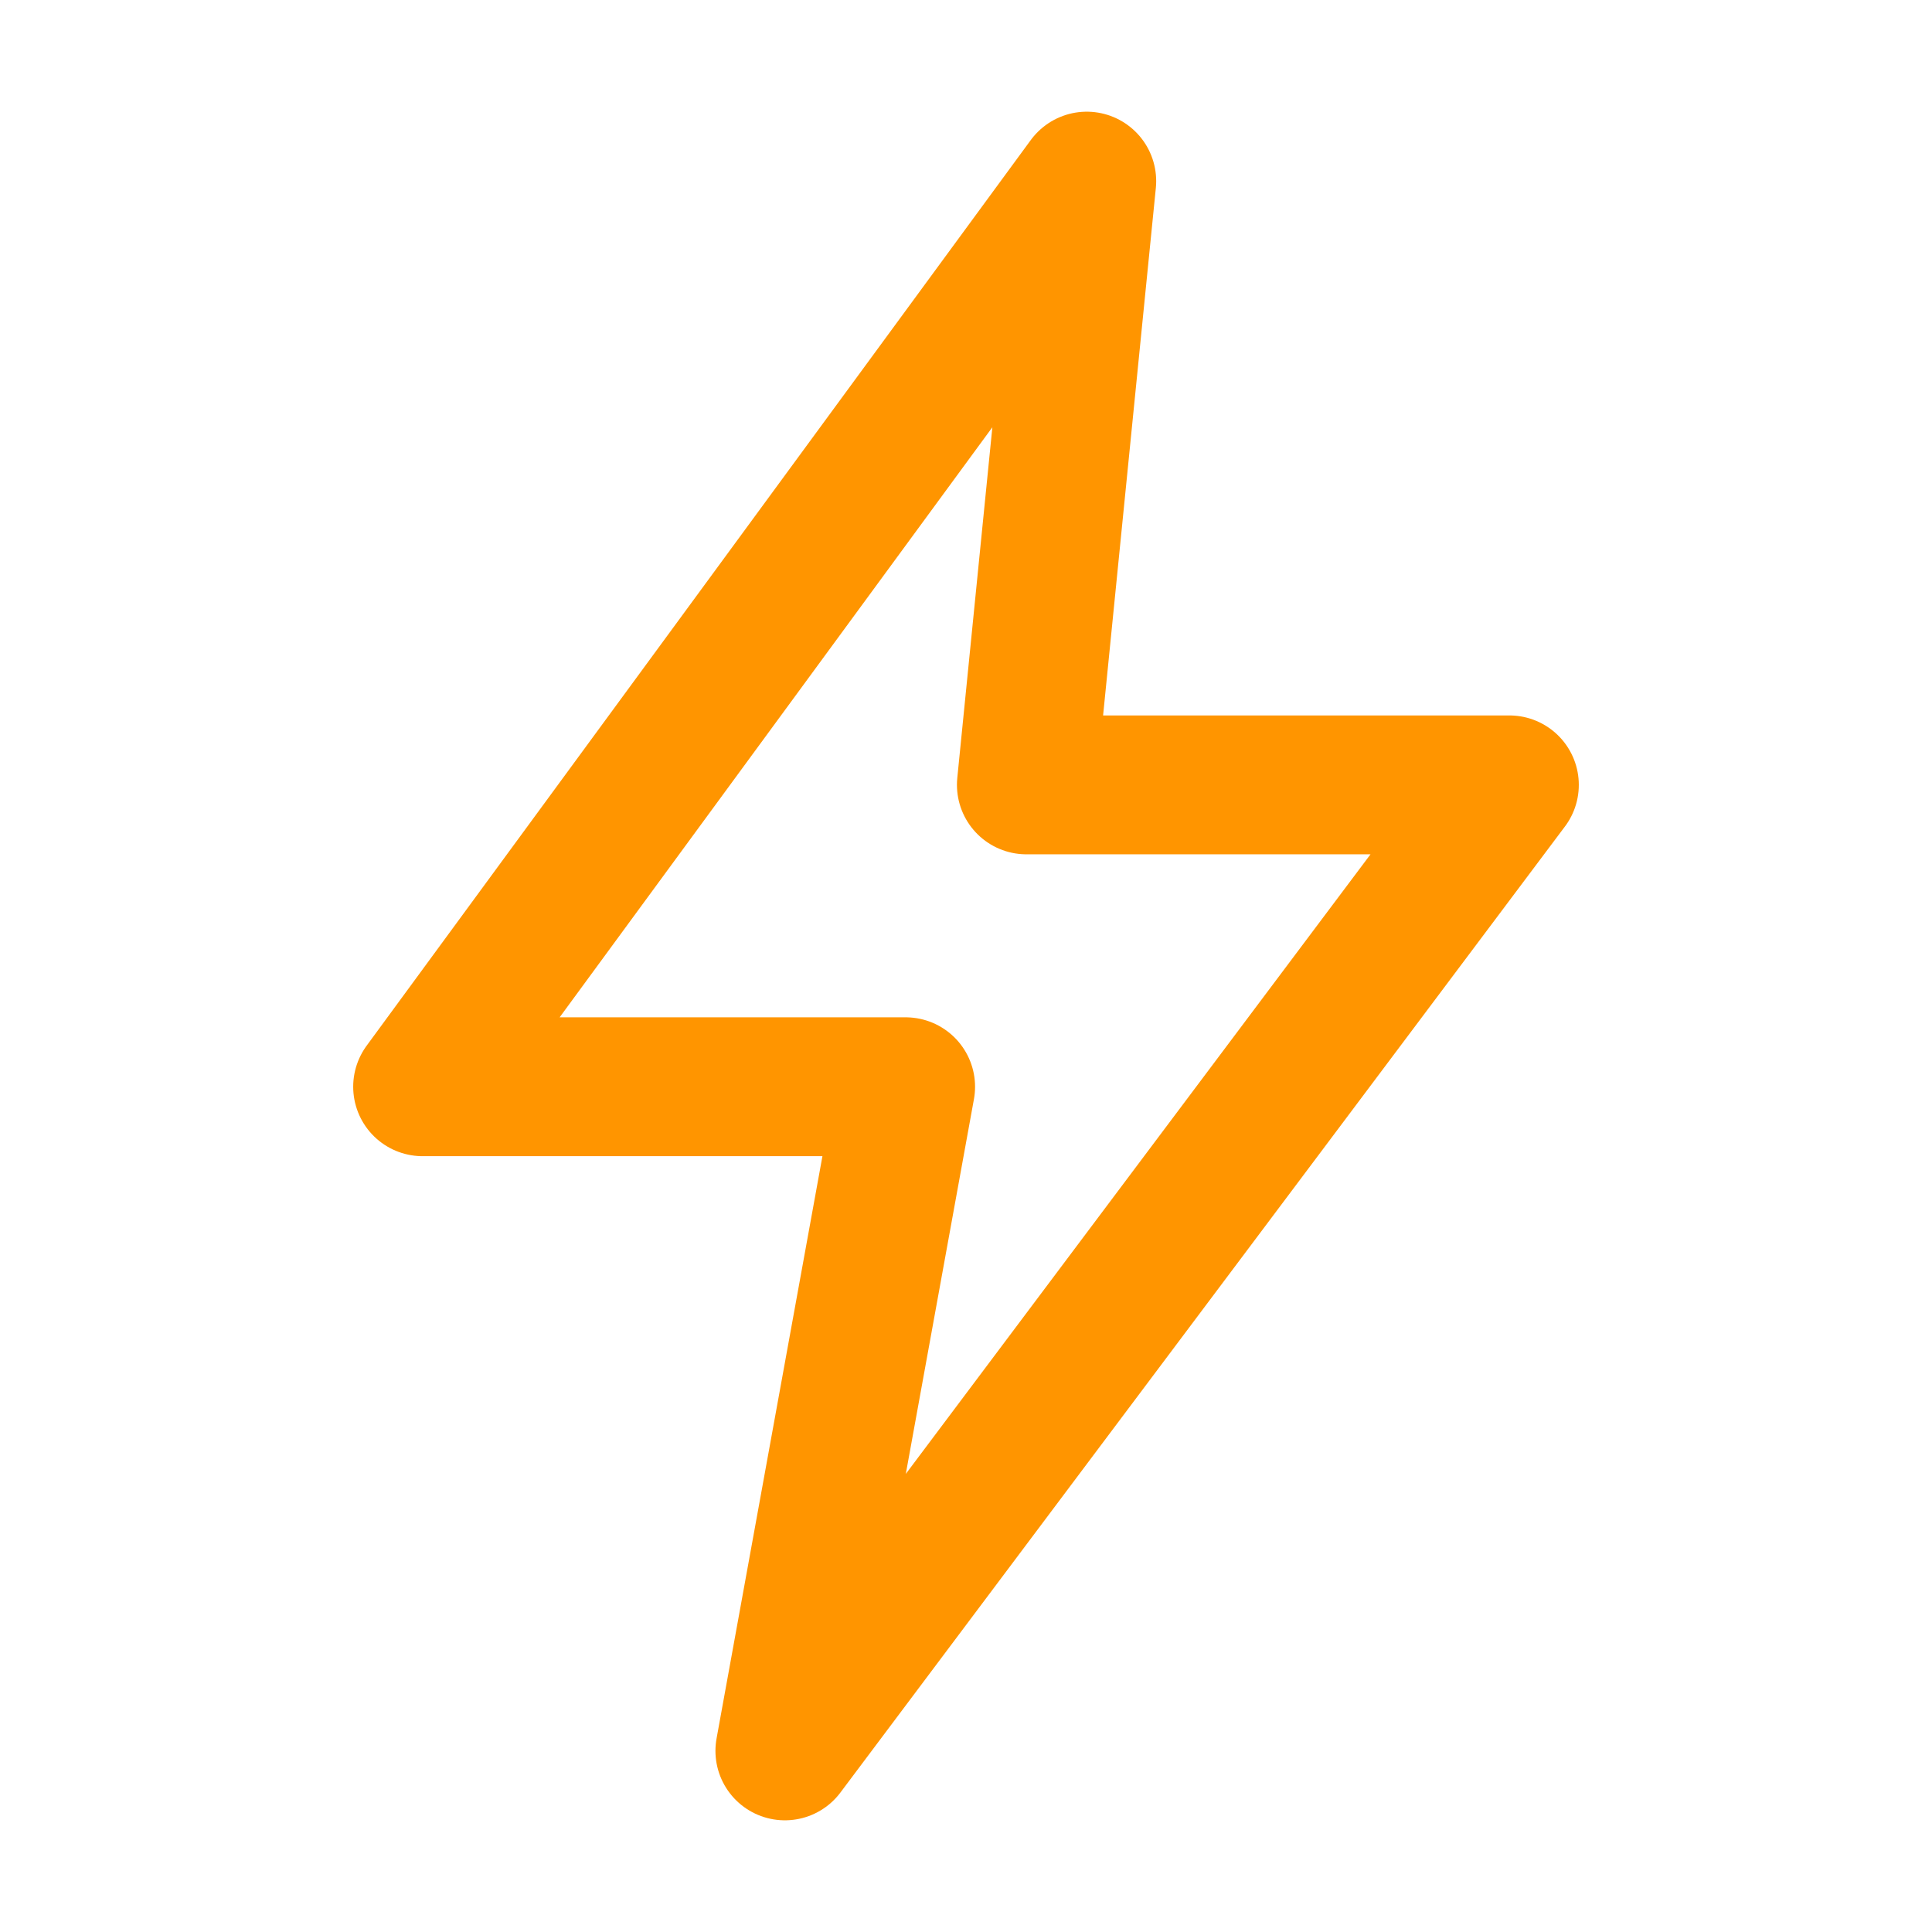
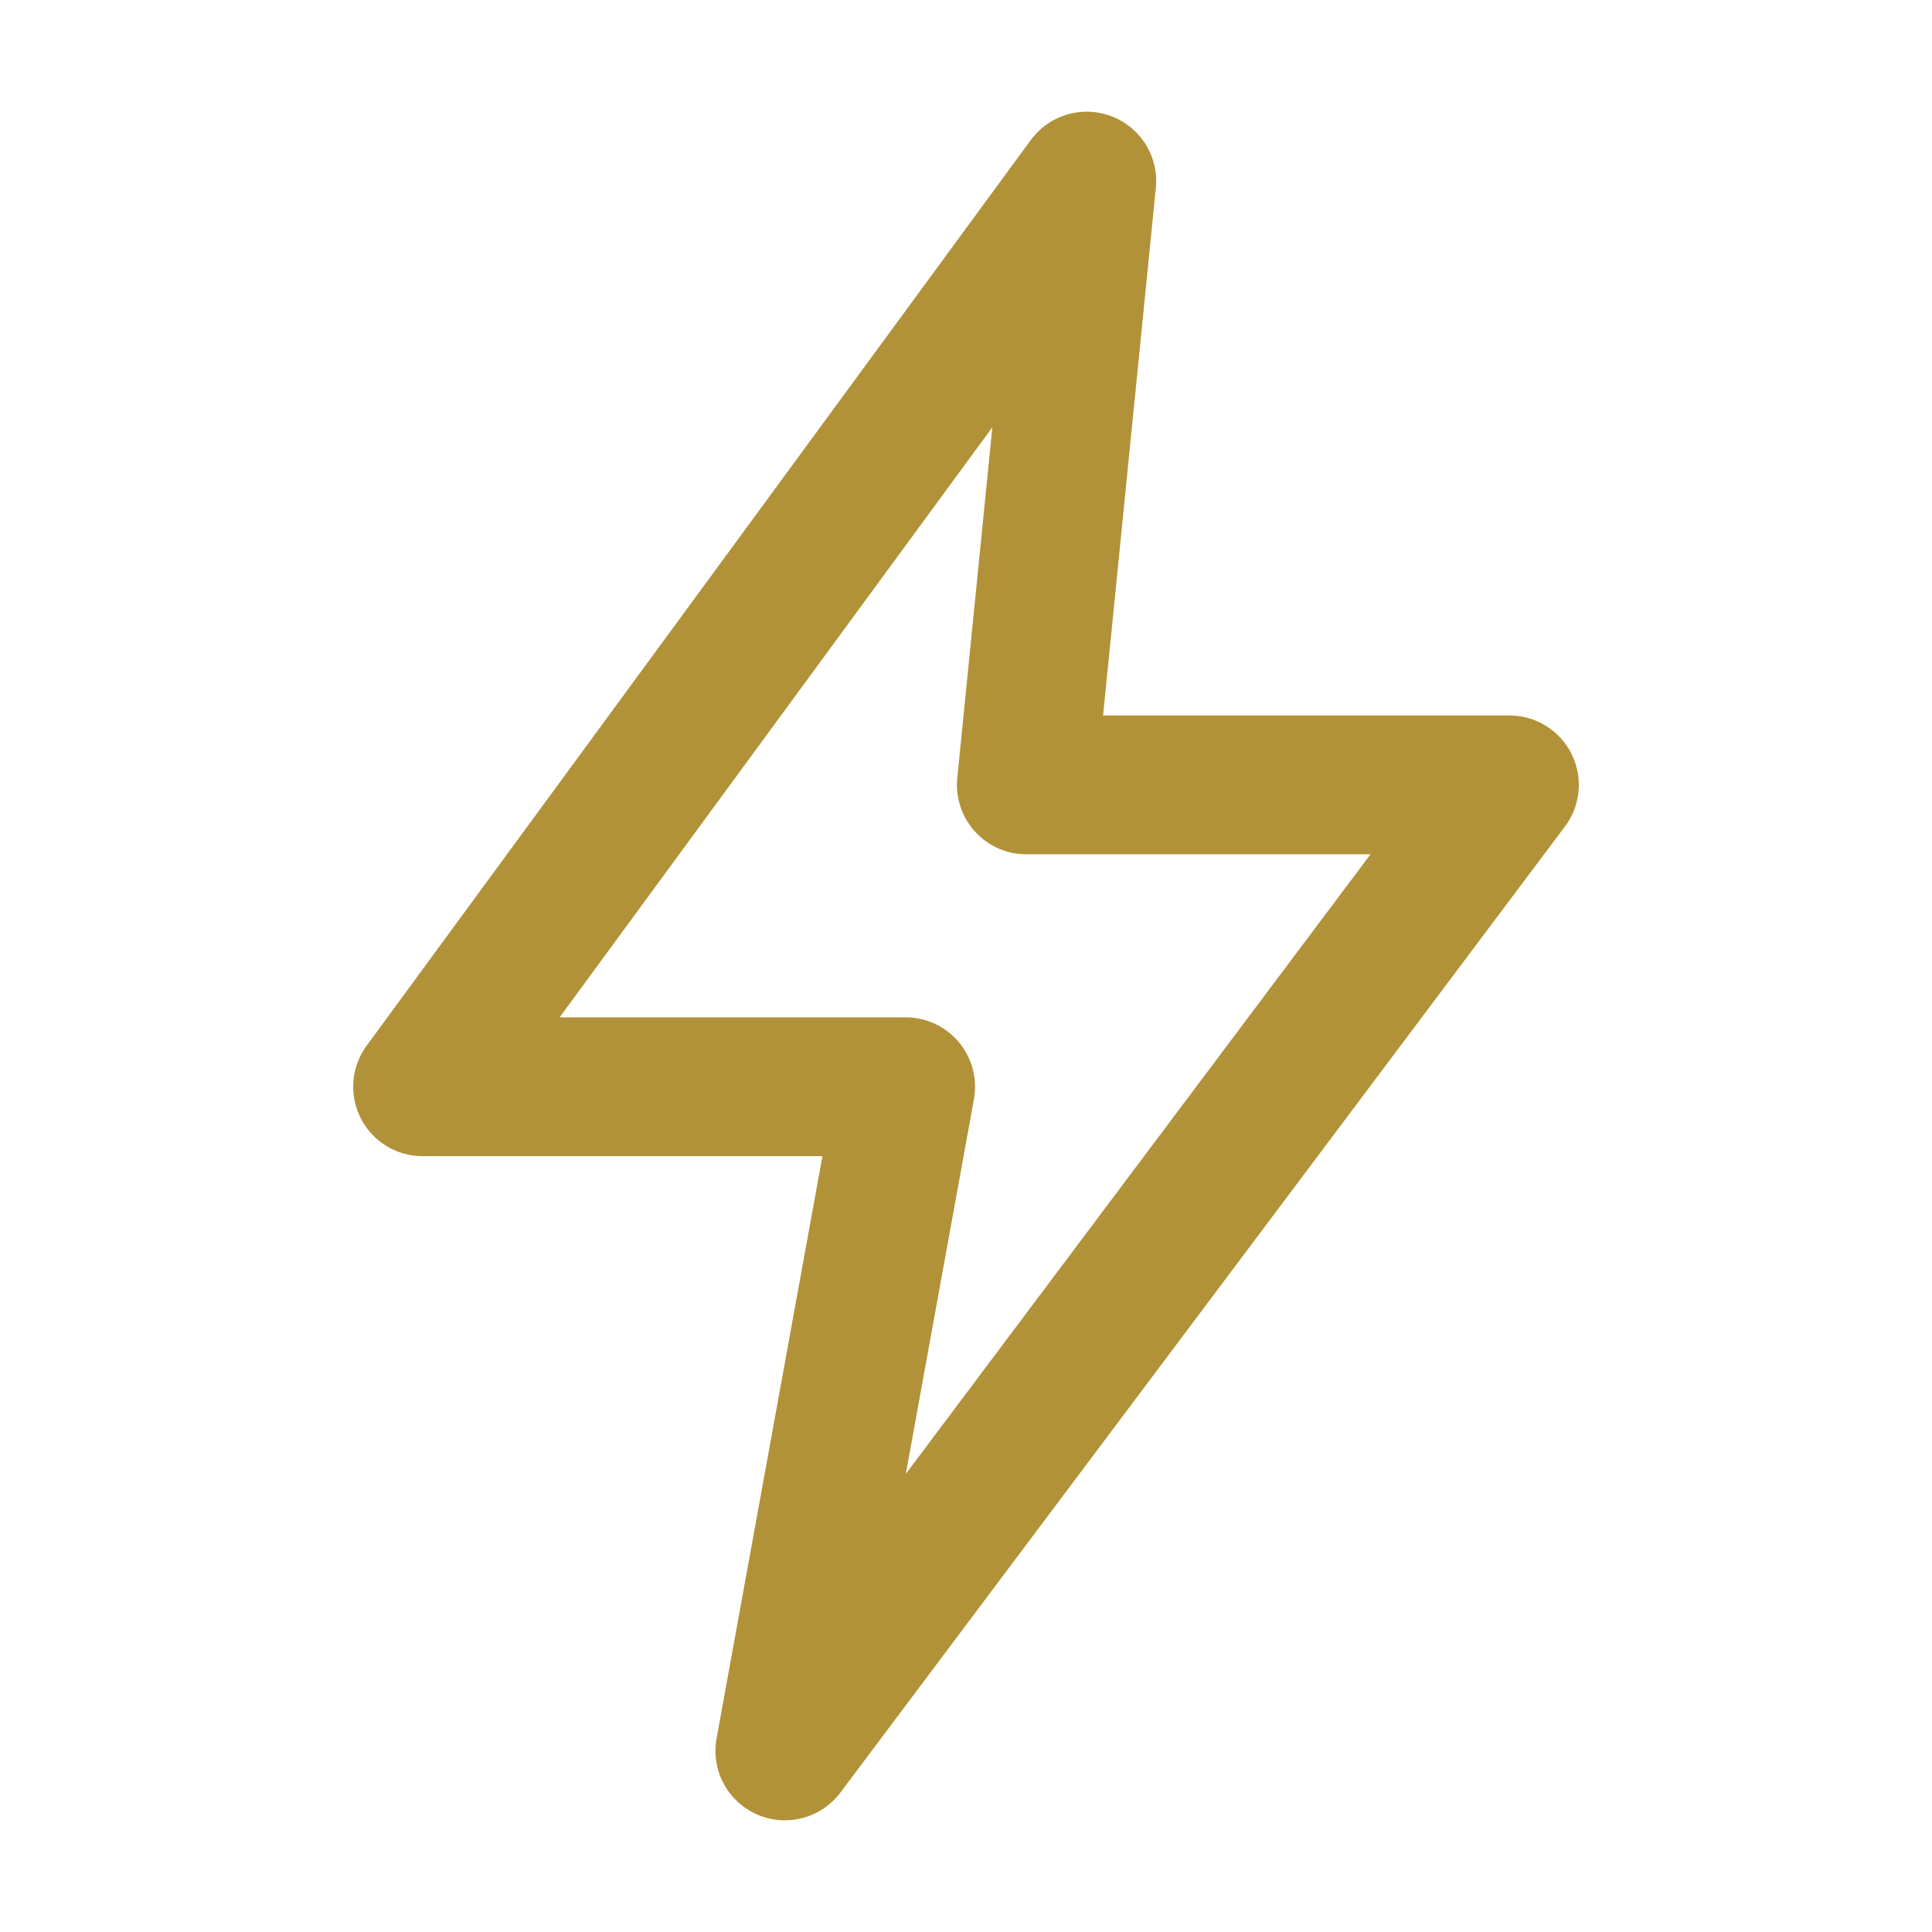
<svg xmlns="http://www.w3.org/2000/svg" width="32" height="32" viewBox="0 0 32 32">
-   <path d="M18 3L7 18H15L13 29L25 13H17L18 3Z" fill="none" stroke="hsl(35 100% 50%)" stroke-width="2.3" stroke-linejoin="round" />
+   <path d="M18 3L7 18H15L13 29L25 13H17L18 3Z" fill="none" stroke="hsl(44 52% 46%)" stroke-width="2.3" stroke-linejoin="round" />
</svg>
